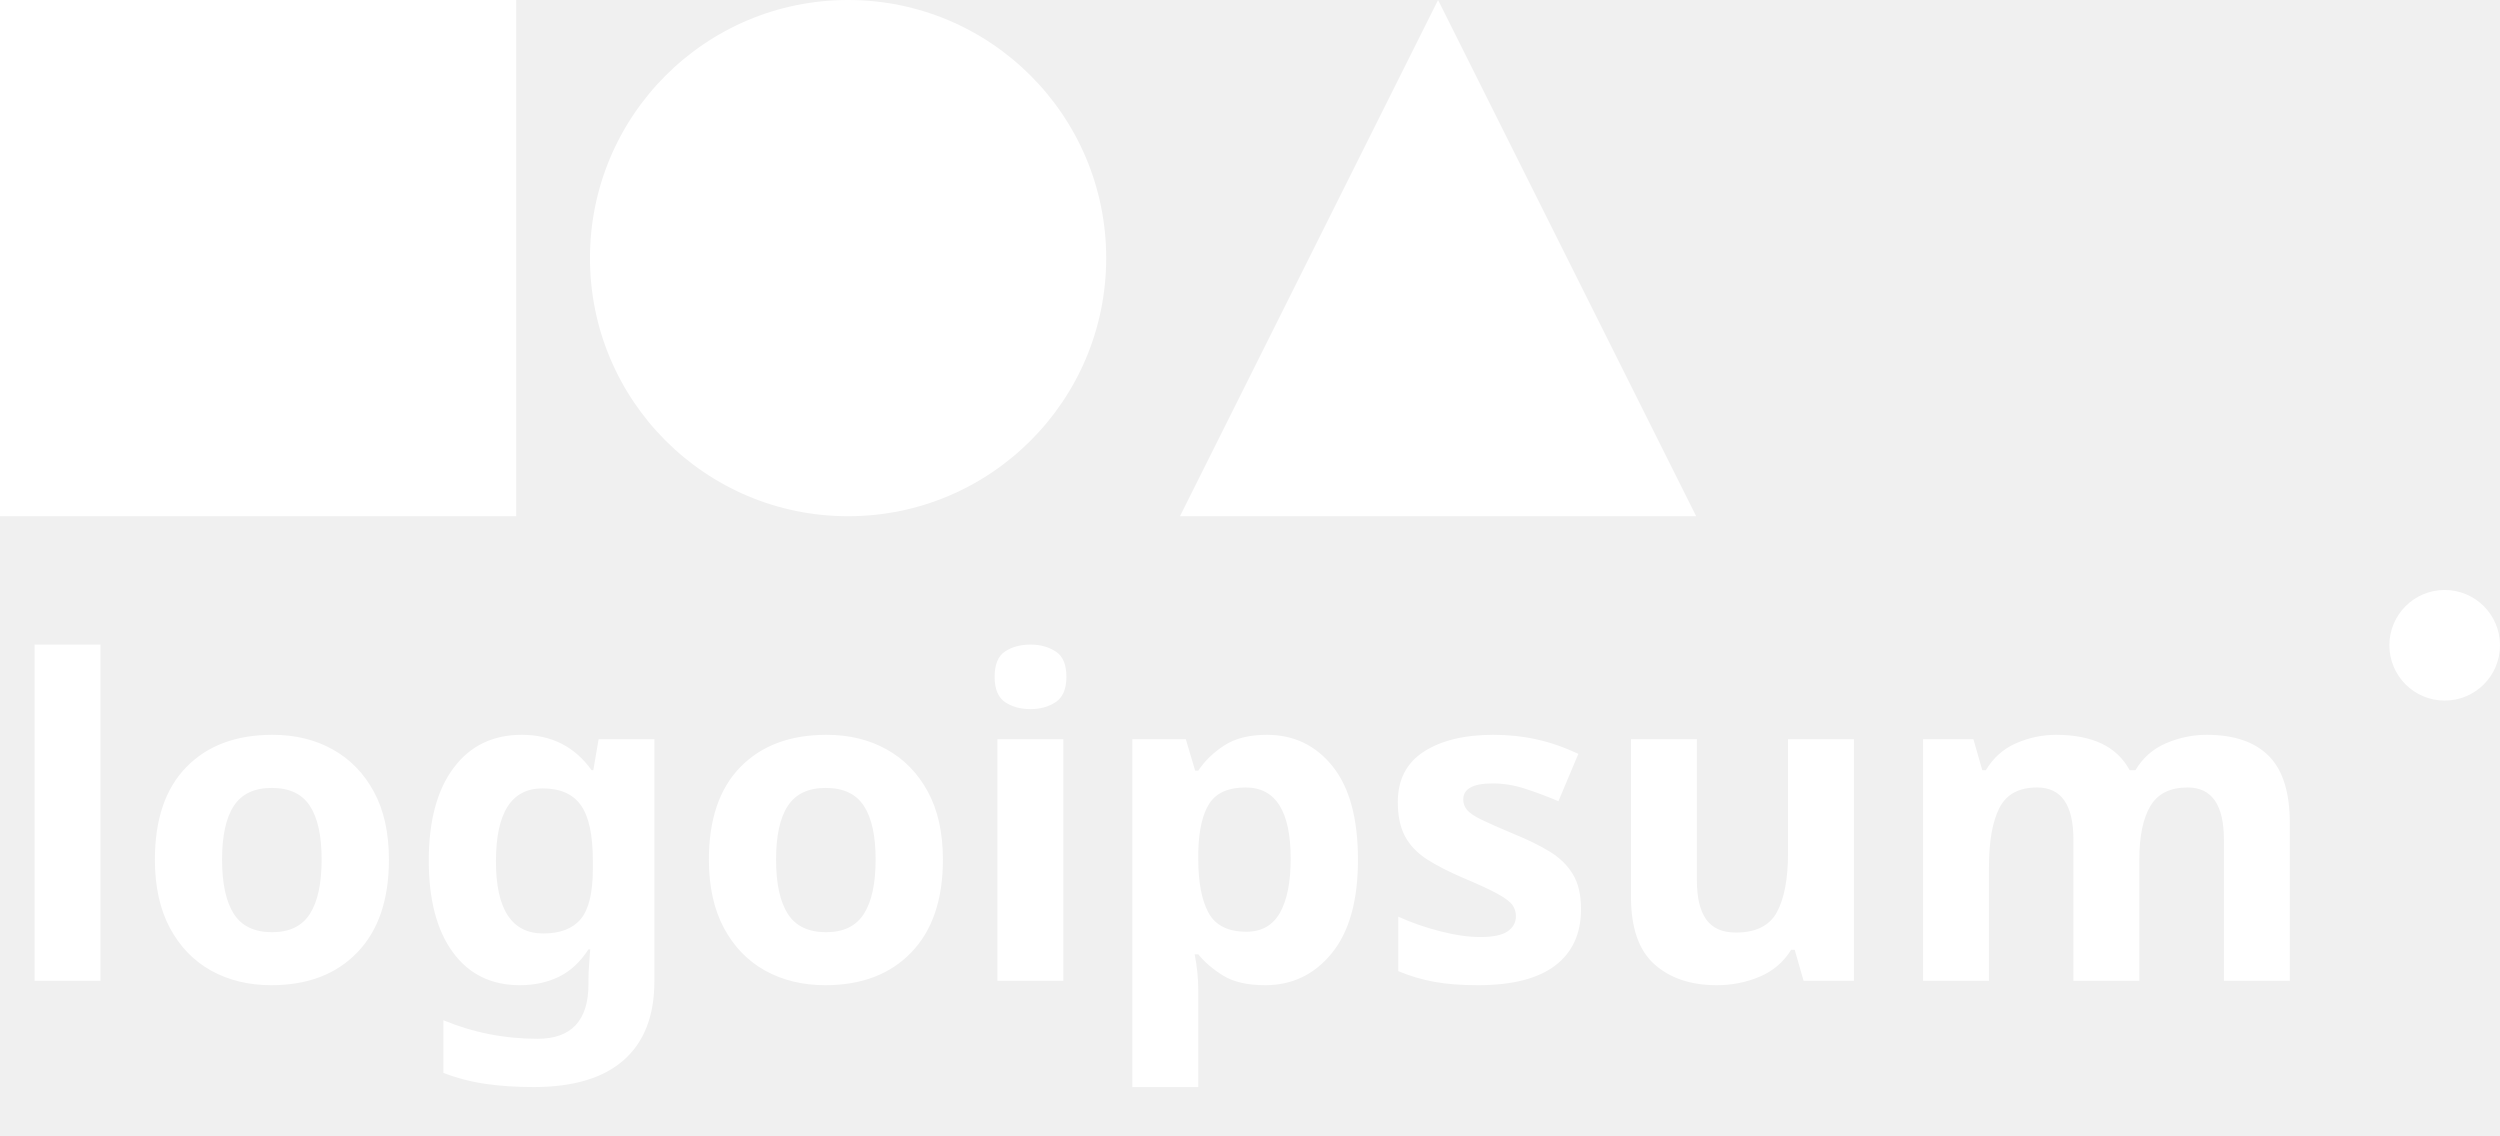
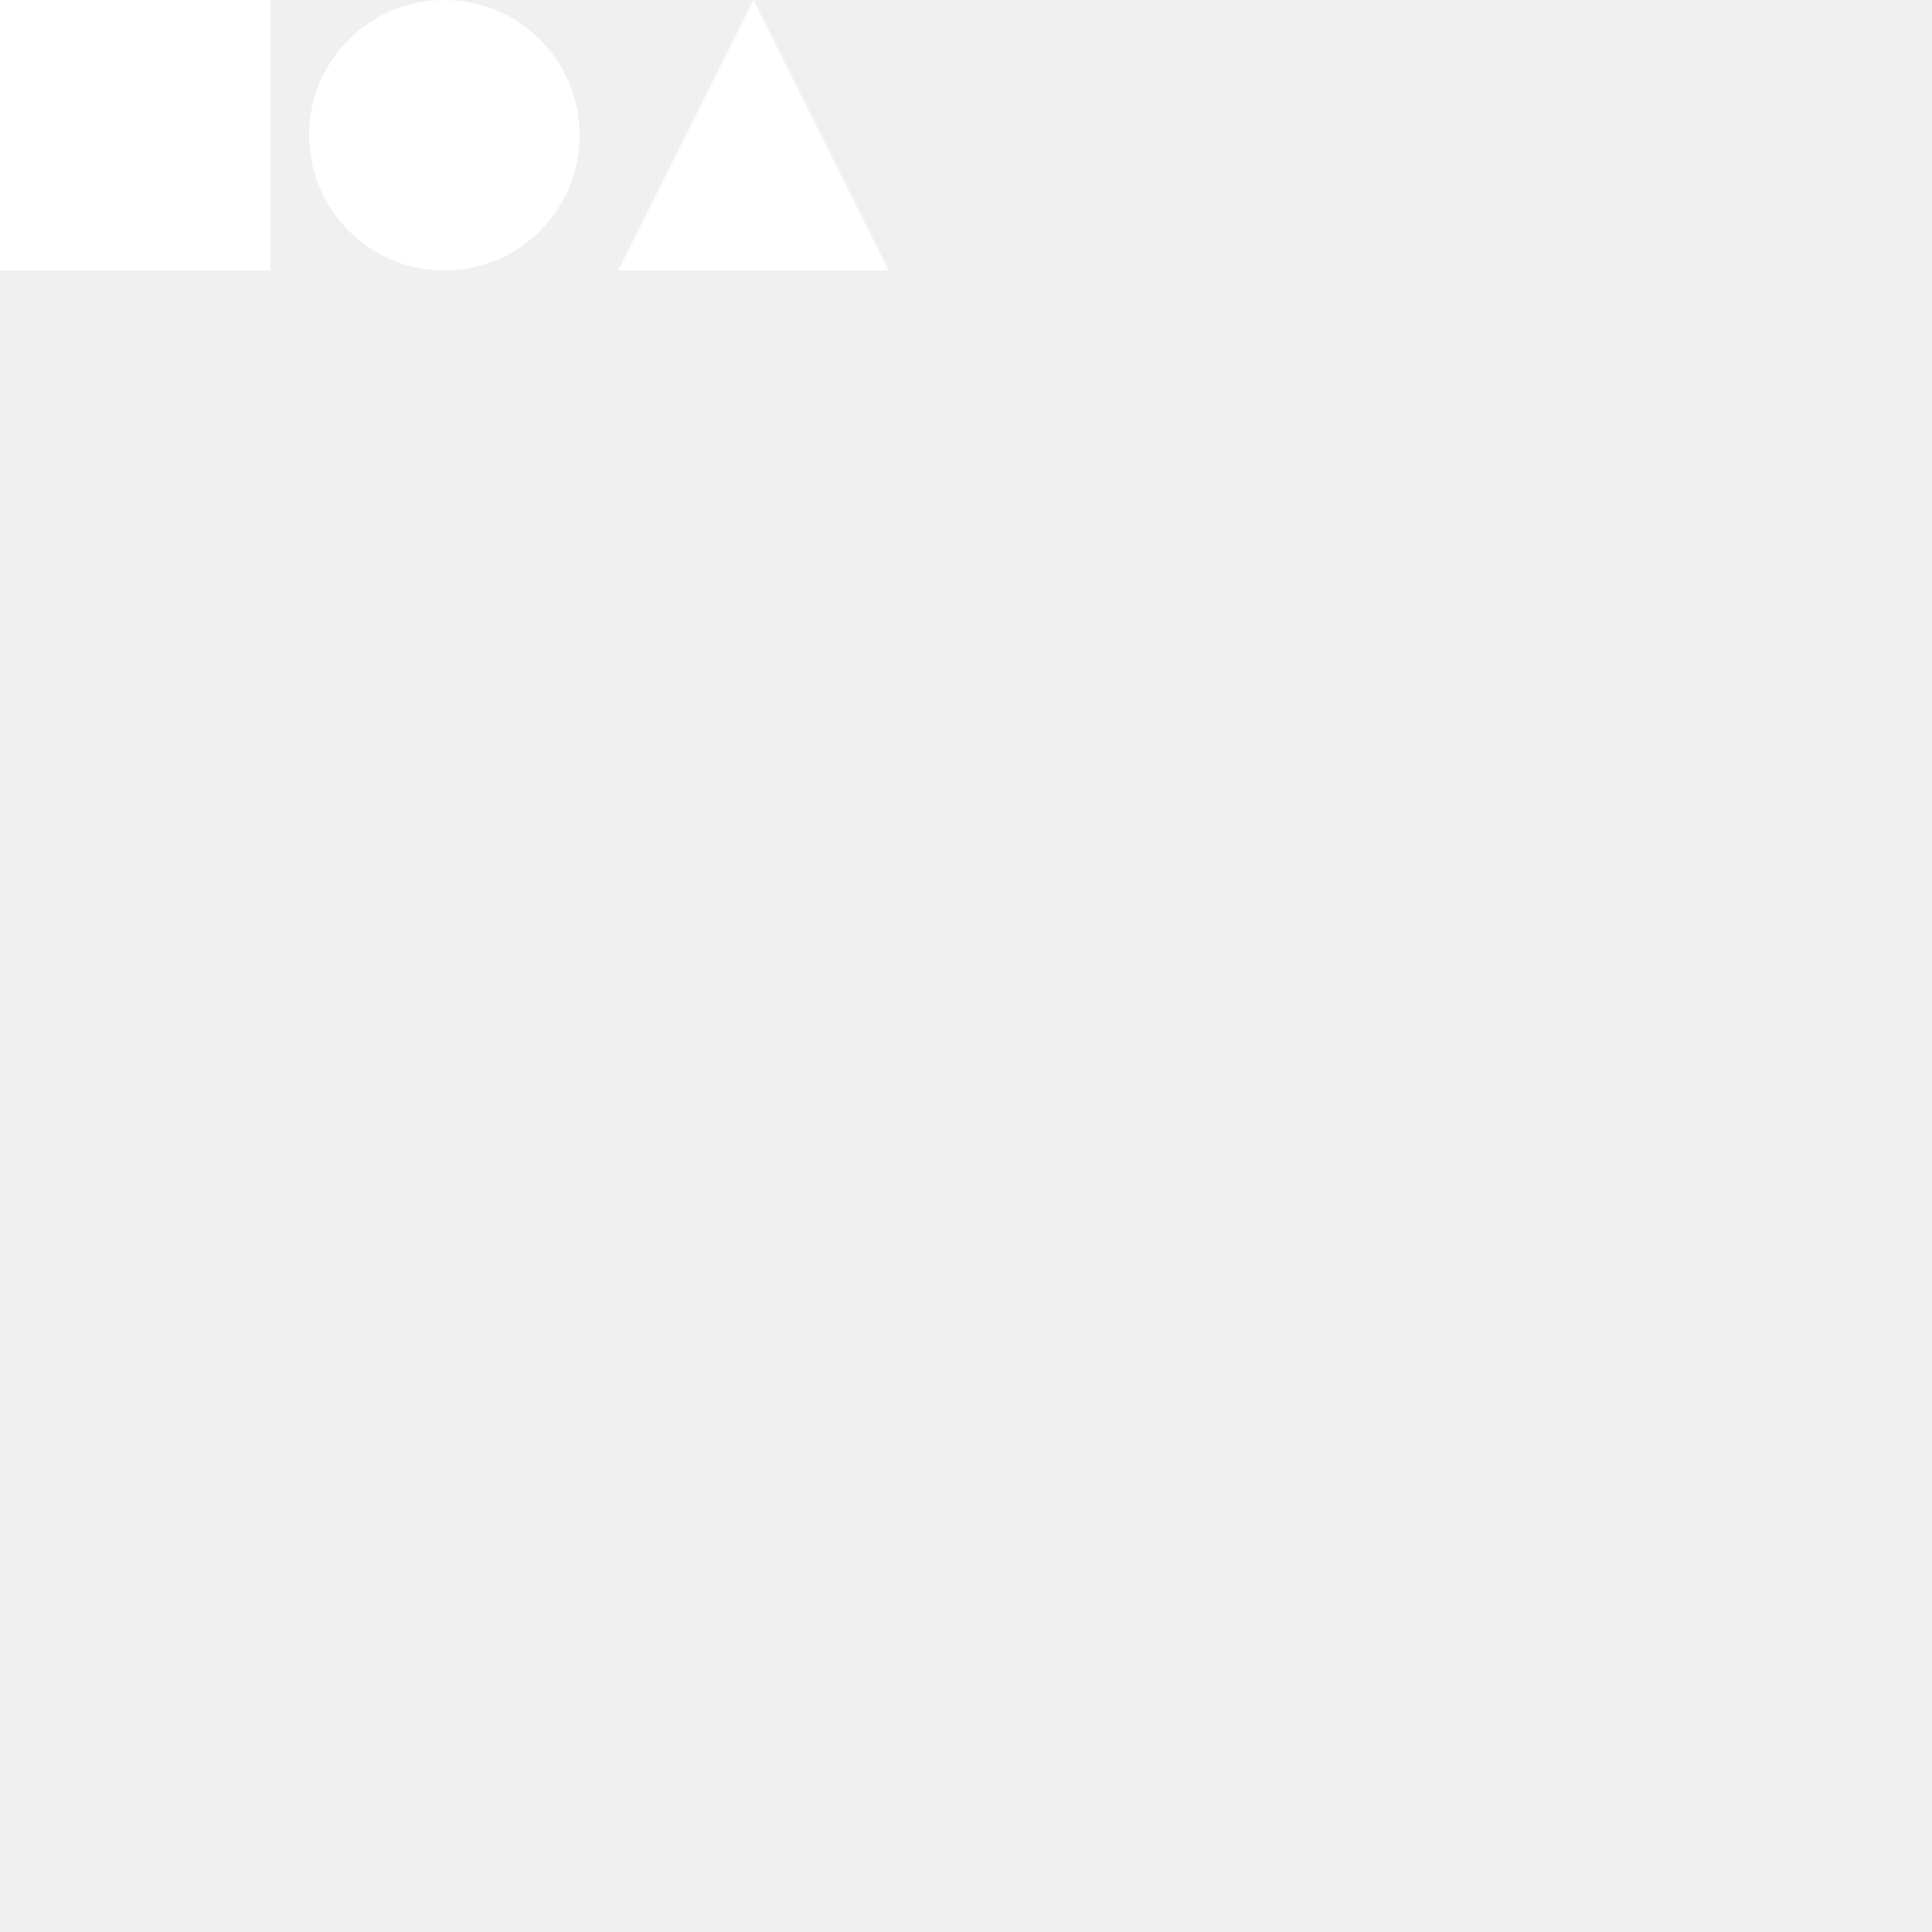
- <svg xmlns="http://www.w3.org/2000/svg" width="339" height="154" viewBox="0 0 339 154">
+ <svg xmlns="http://www.w3.org/2000/svg" width="500" height="500" viewBox="0 0 500 500">
  <g id="Grupo_1" data-name="Grupo 1" transform="translate(-368 -1208)">
-     <text id="logoipsum" transform="translate(368 1341)" fill="#fff" font-size="60" font-family="Poppins-Bold, Poppins" font-weight="700">
-       <tspan x="0" y="0">logoipsum</tspan>
-     </text>
    <rect id="Retângulo_1" data-name="Retângulo 1" width="70" height="70" transform="translate(368 1208)" fill="#fff" />
    <circle id="Elipse_1" data-name="Elipse 1" cx="35" cy="35" r="35" transform="translate(448 1208)" fill="#fff" />
-     <circle id="Elipse_2" data-name="Elipse 2" cx="7.5" cy="7.5" r="7.5" transform="translate(692 1288)" fill="#fff" />
    <path id="Polígono_1" data-name="Polígono 1" d="M35,0,70,70H0Z" transform="translate(528 1208)" fill="#fff" />
  </g>
</svg>
